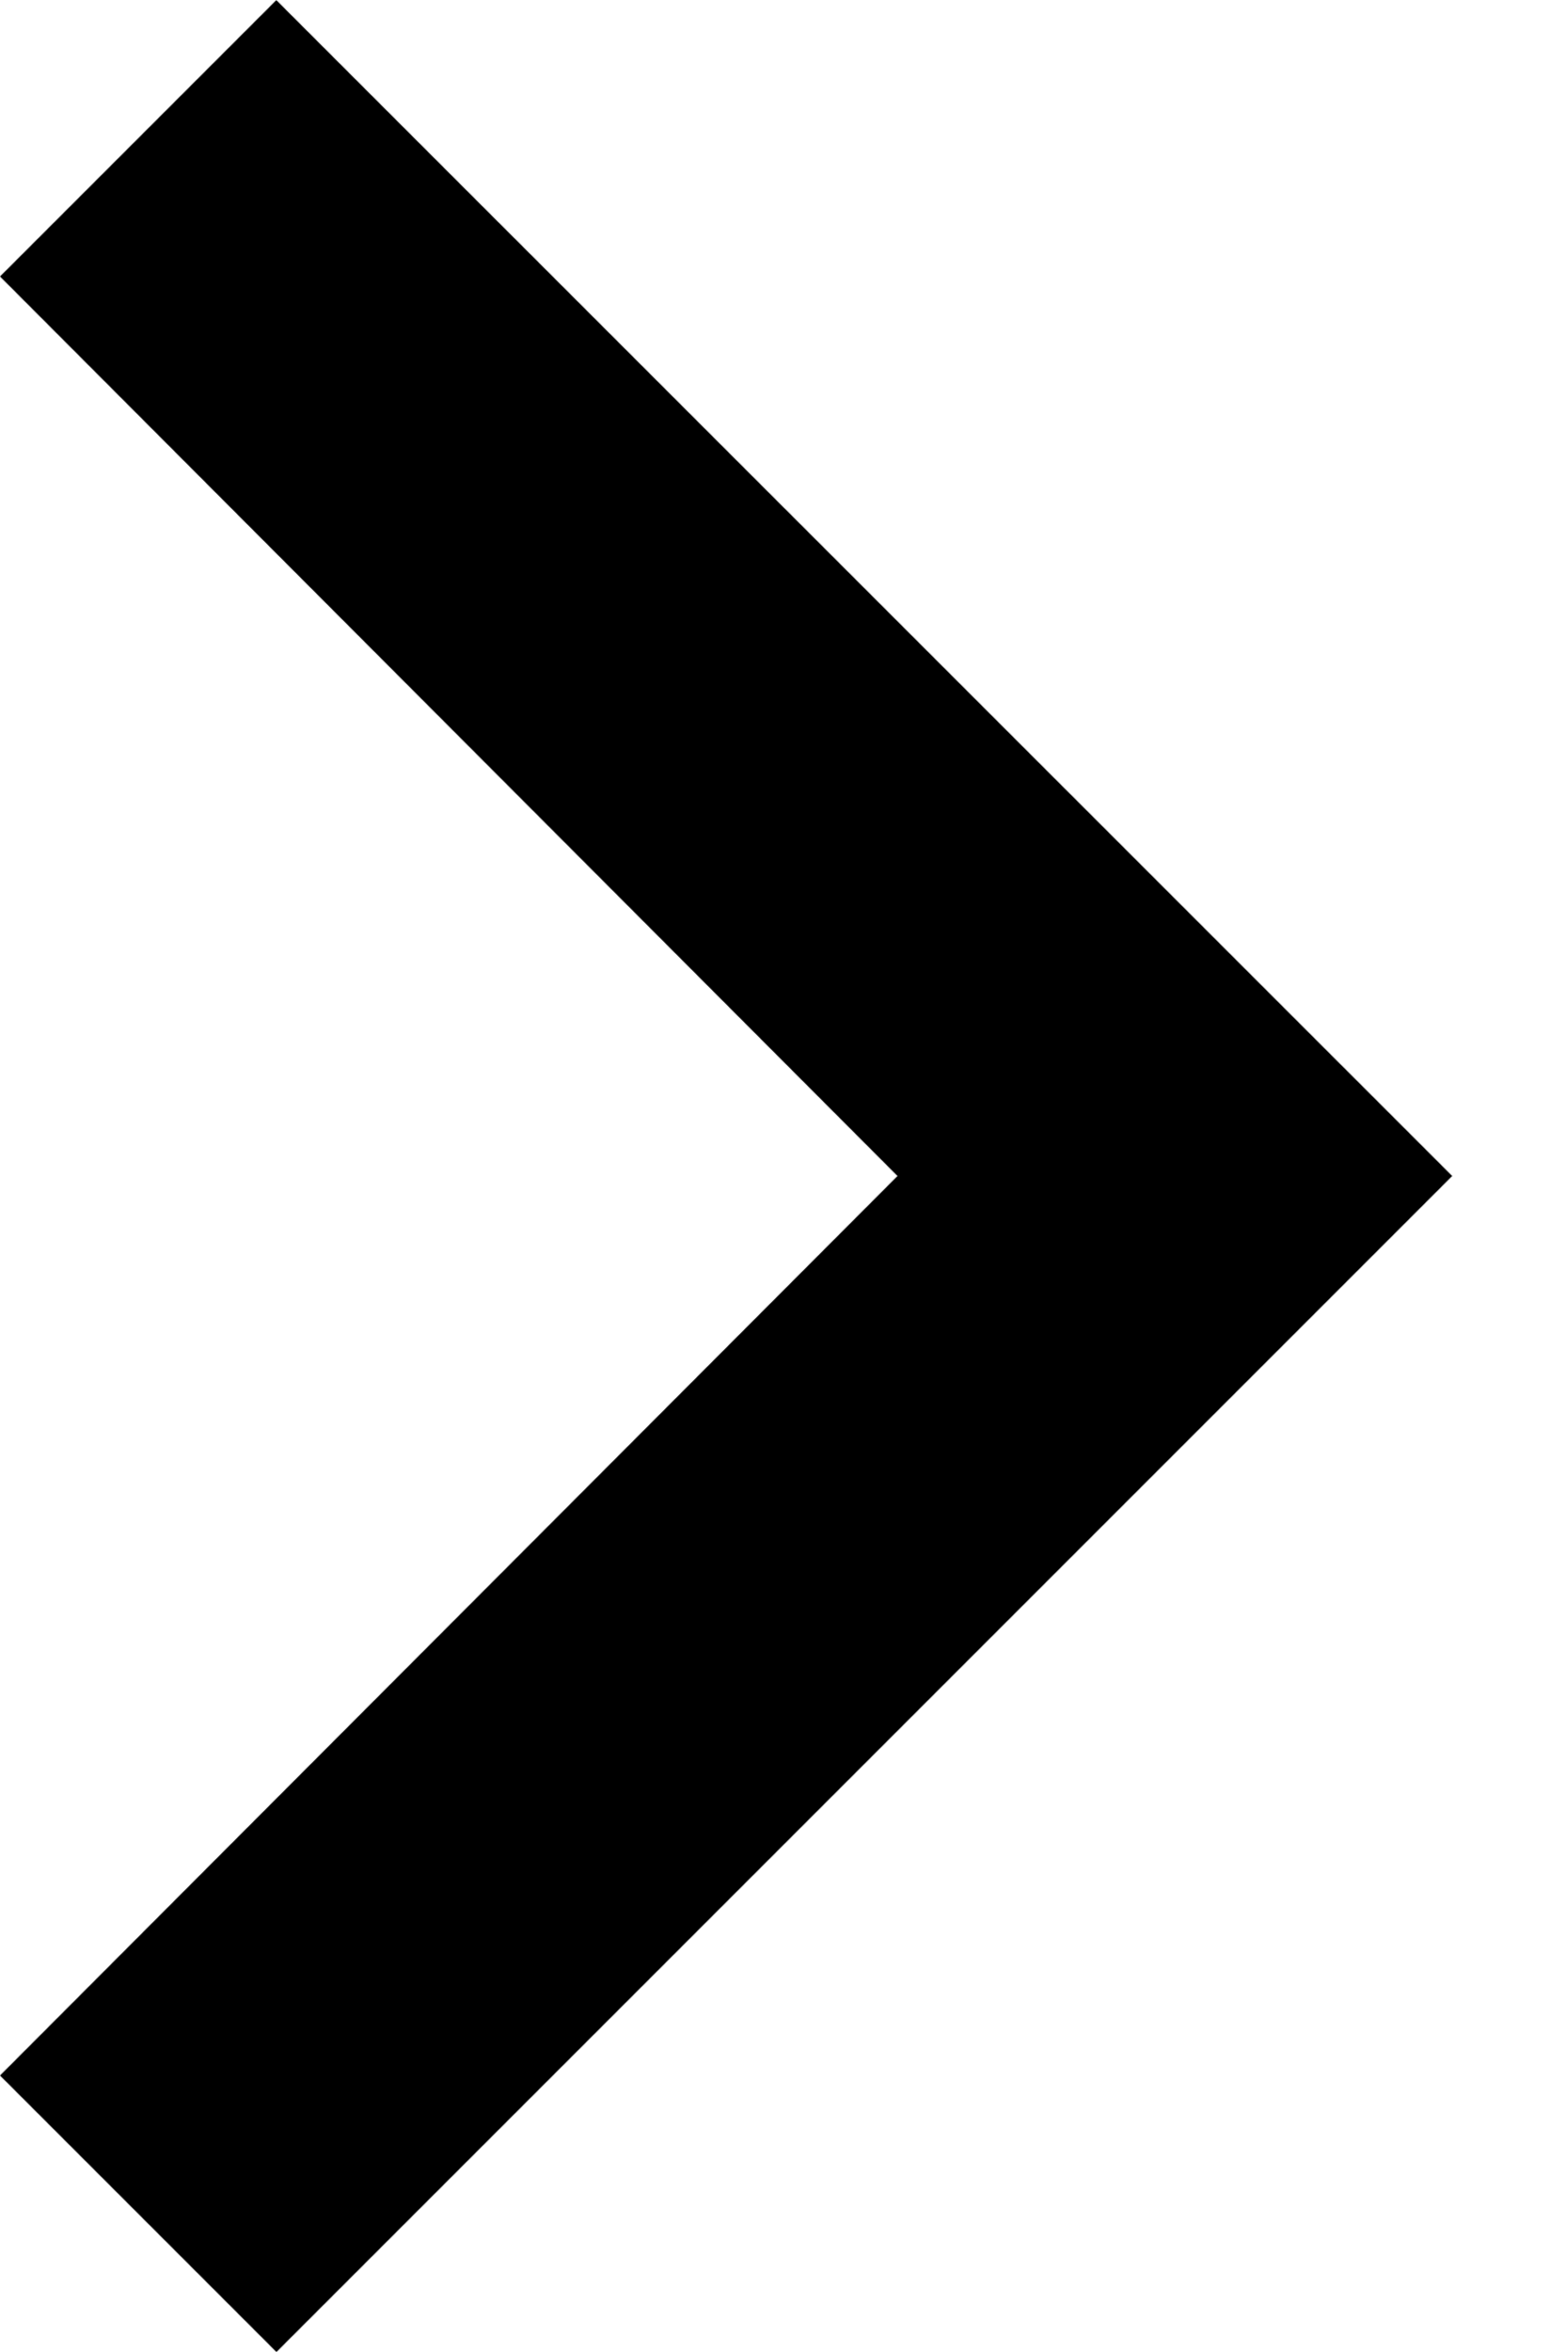
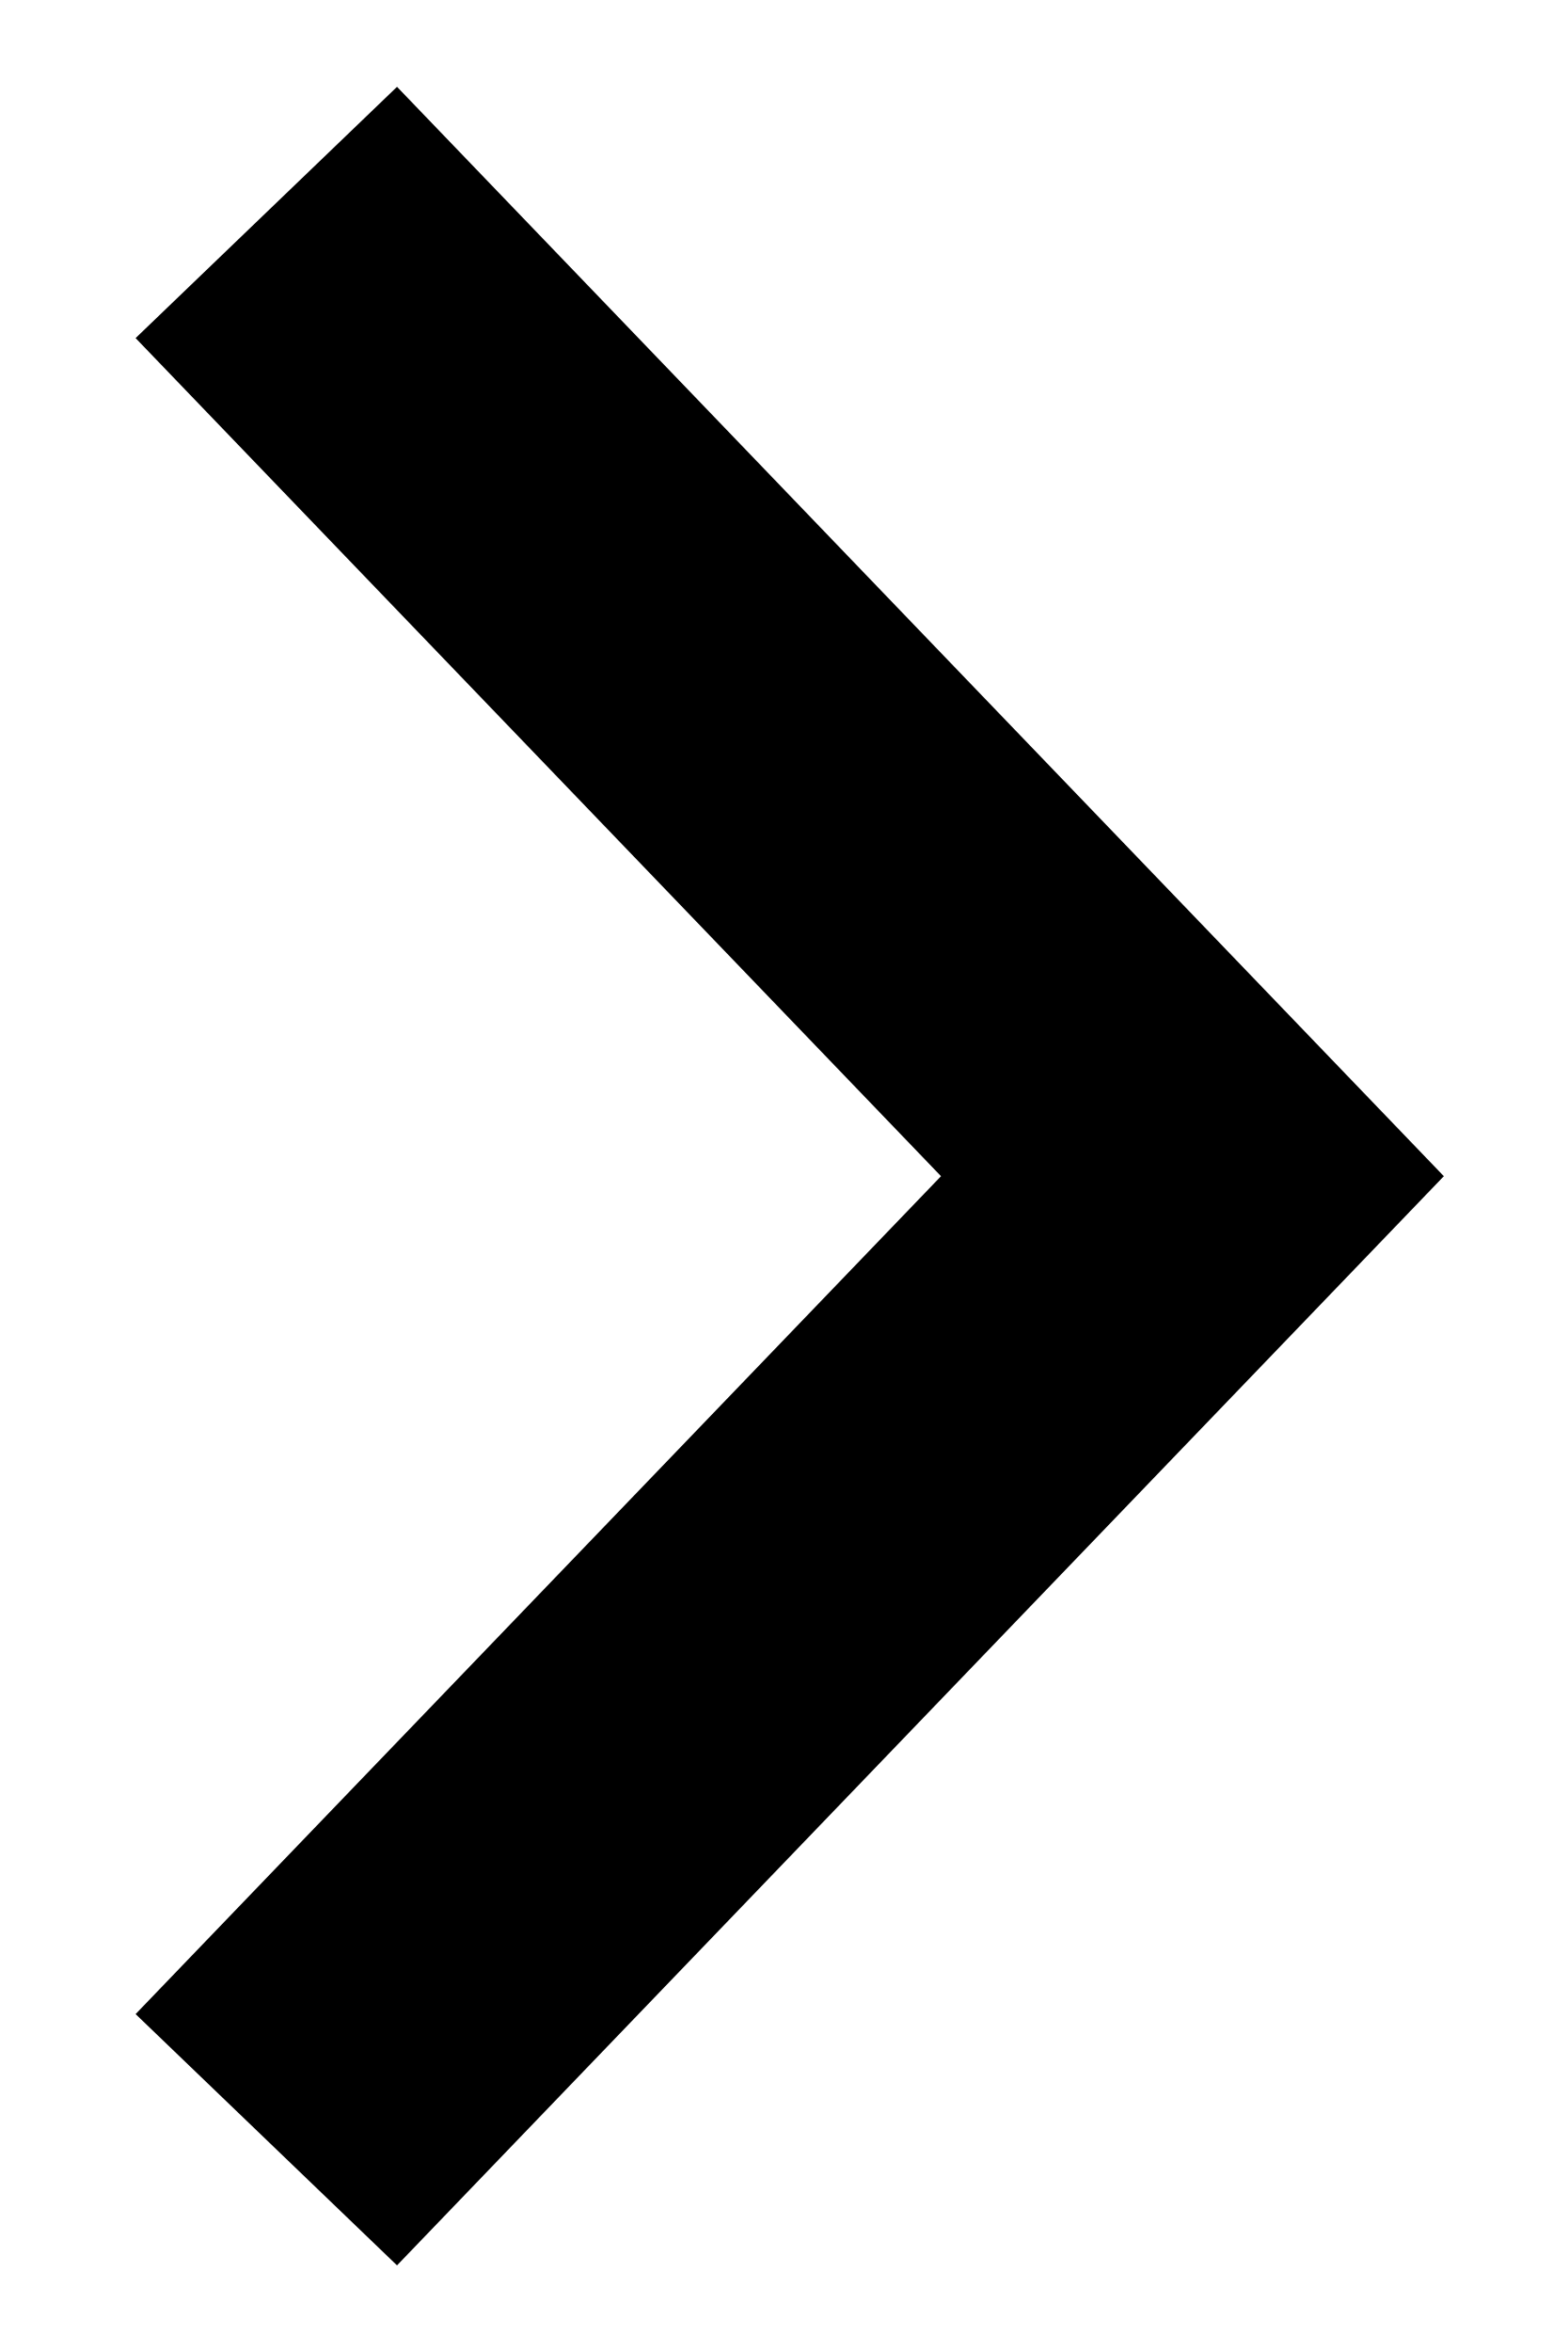
- <svg xmlns="http://www.w3.org/2000/svg" viewBox="0 0 6 9" width="6" height="9" fill="currentColor">
-   <path d="M1.058,0l-1.058,1.058l3.435,3.442l-3.435,3.442l1.058,1.058l4.5,-4.5l-4.501,-4.5Z" />
+ <svg xmlns="http://www.w3.org/2000/svg" width="8" height="12" viewBox="0 0 8 12" fill="none">
+   <path fill-rule="evenodd" clip-rule="evenodd" d="M2.026 11.558L7.368 6.001L2.026 0.443L0.692 1.725L4.802 6.001L0.692 10.276L2.026 11.558Z" fill="currentColor" />
</svg>
